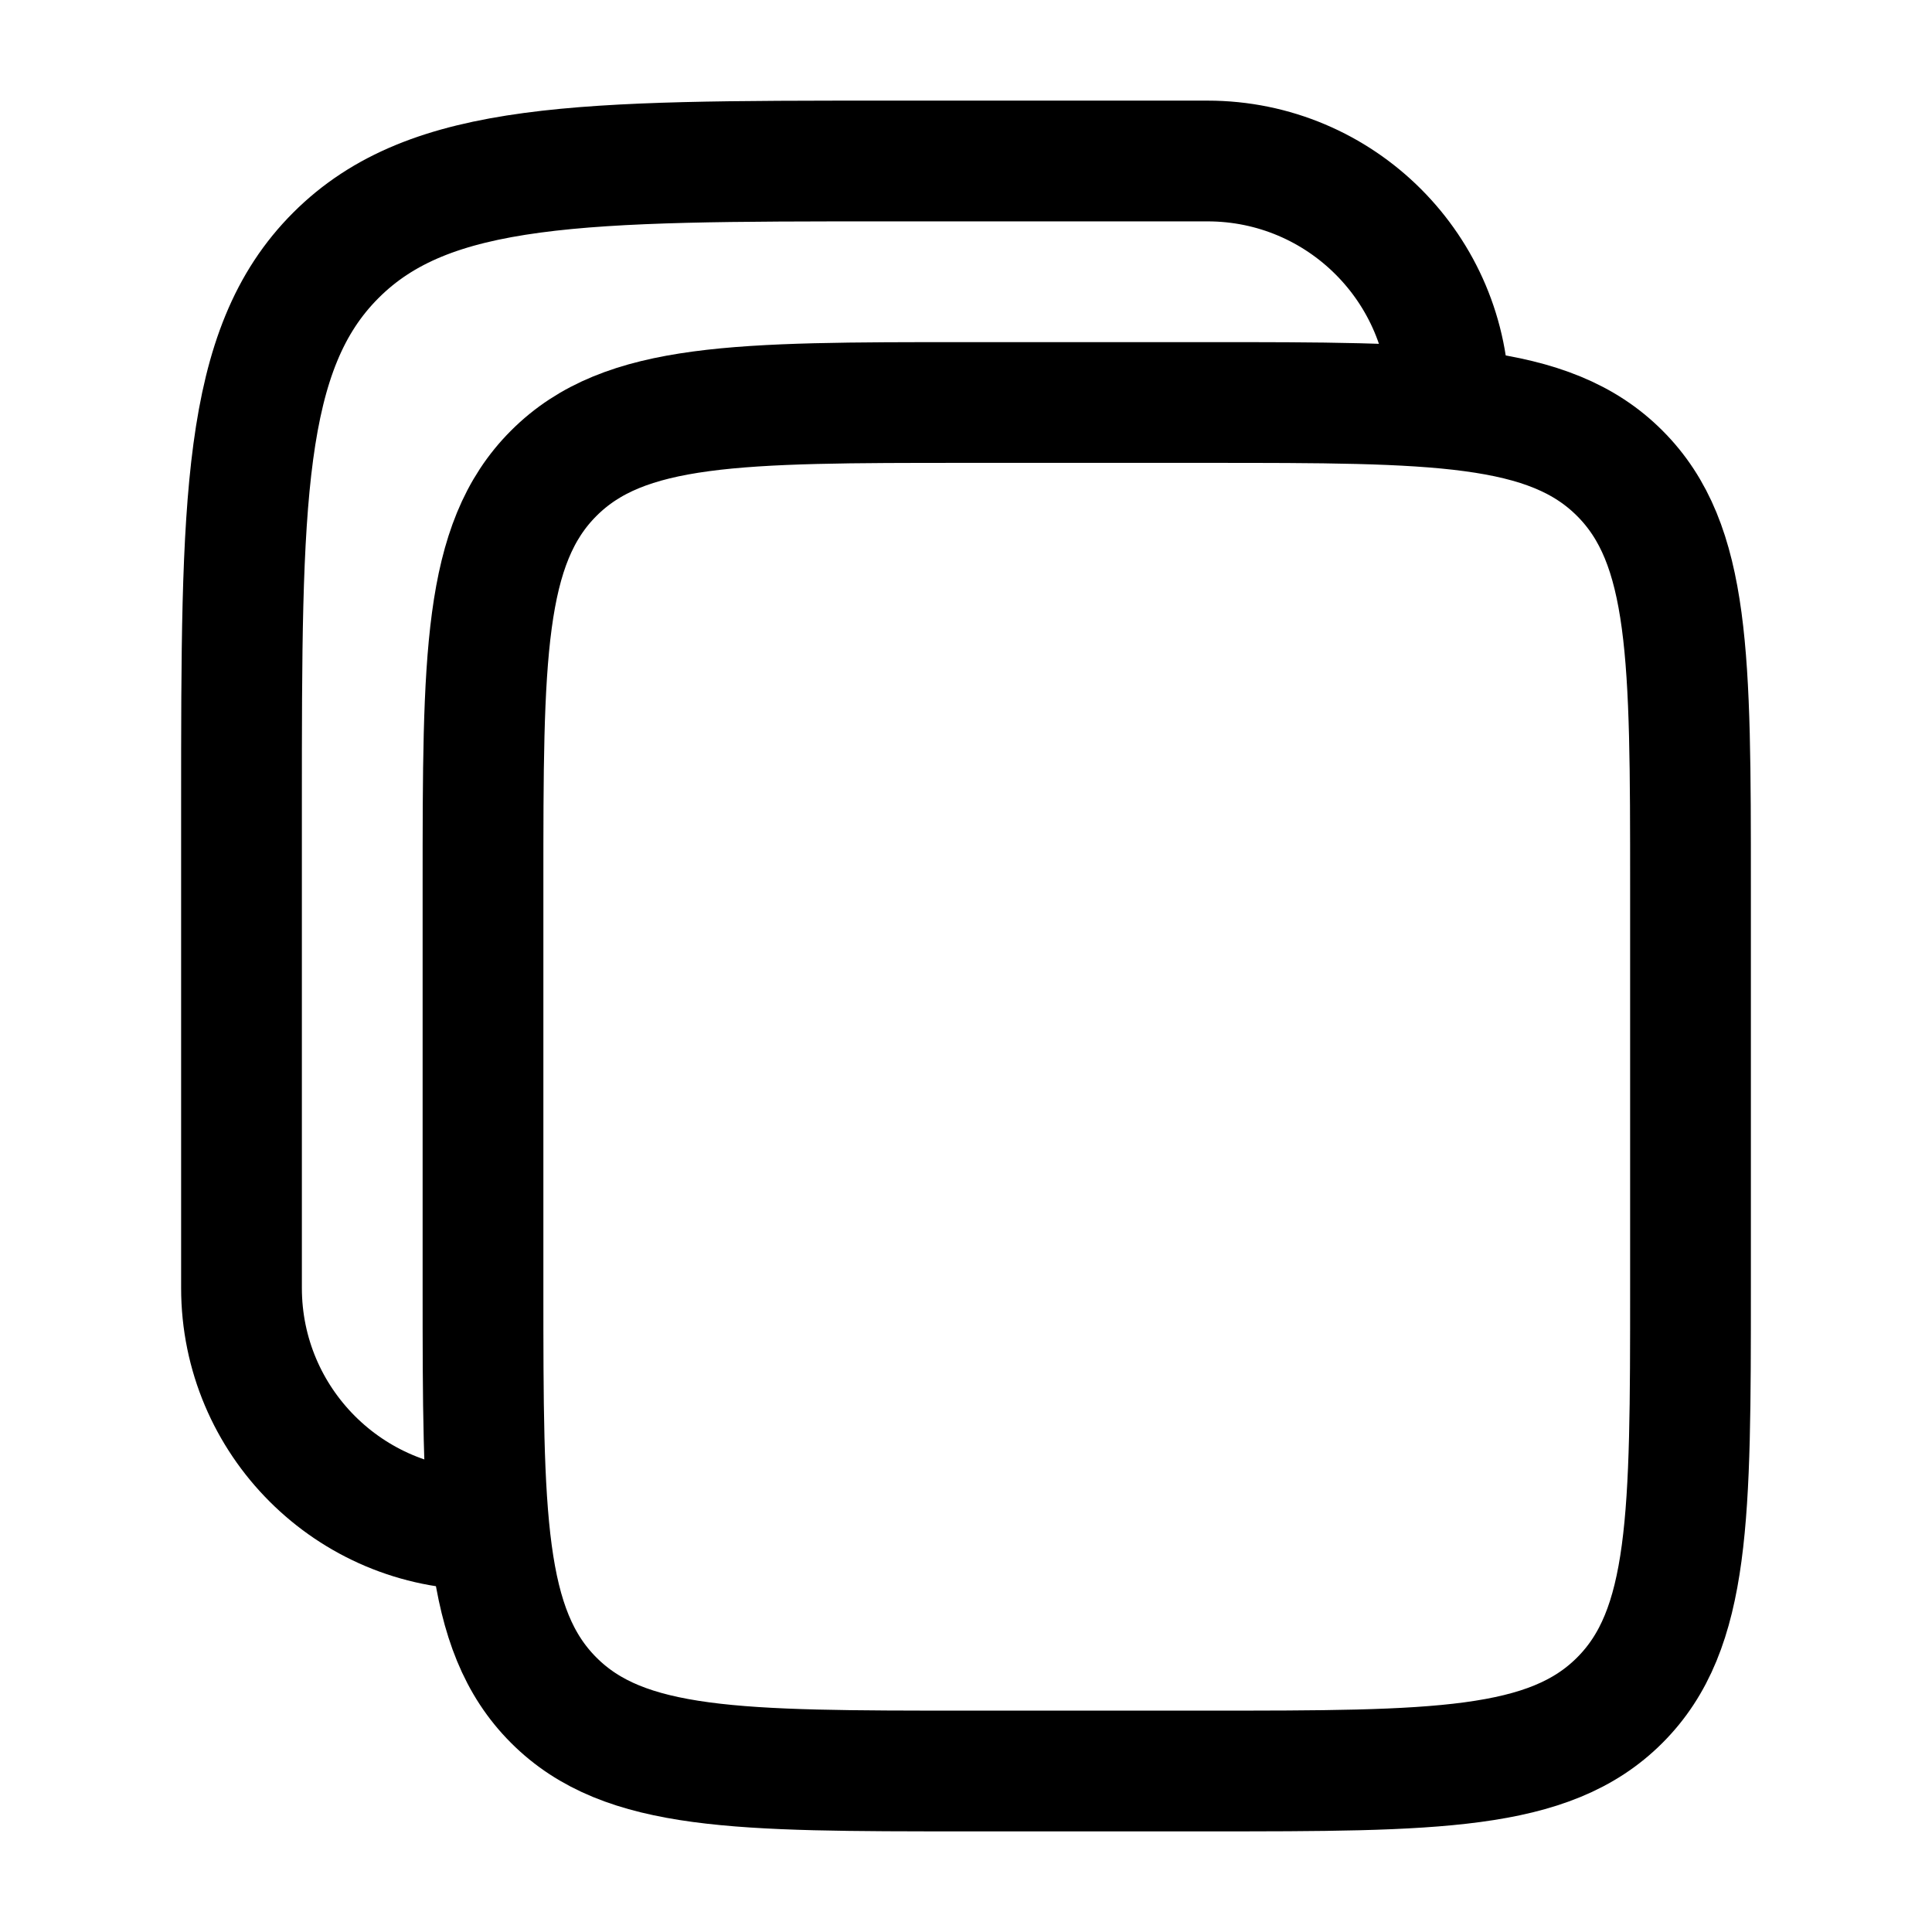
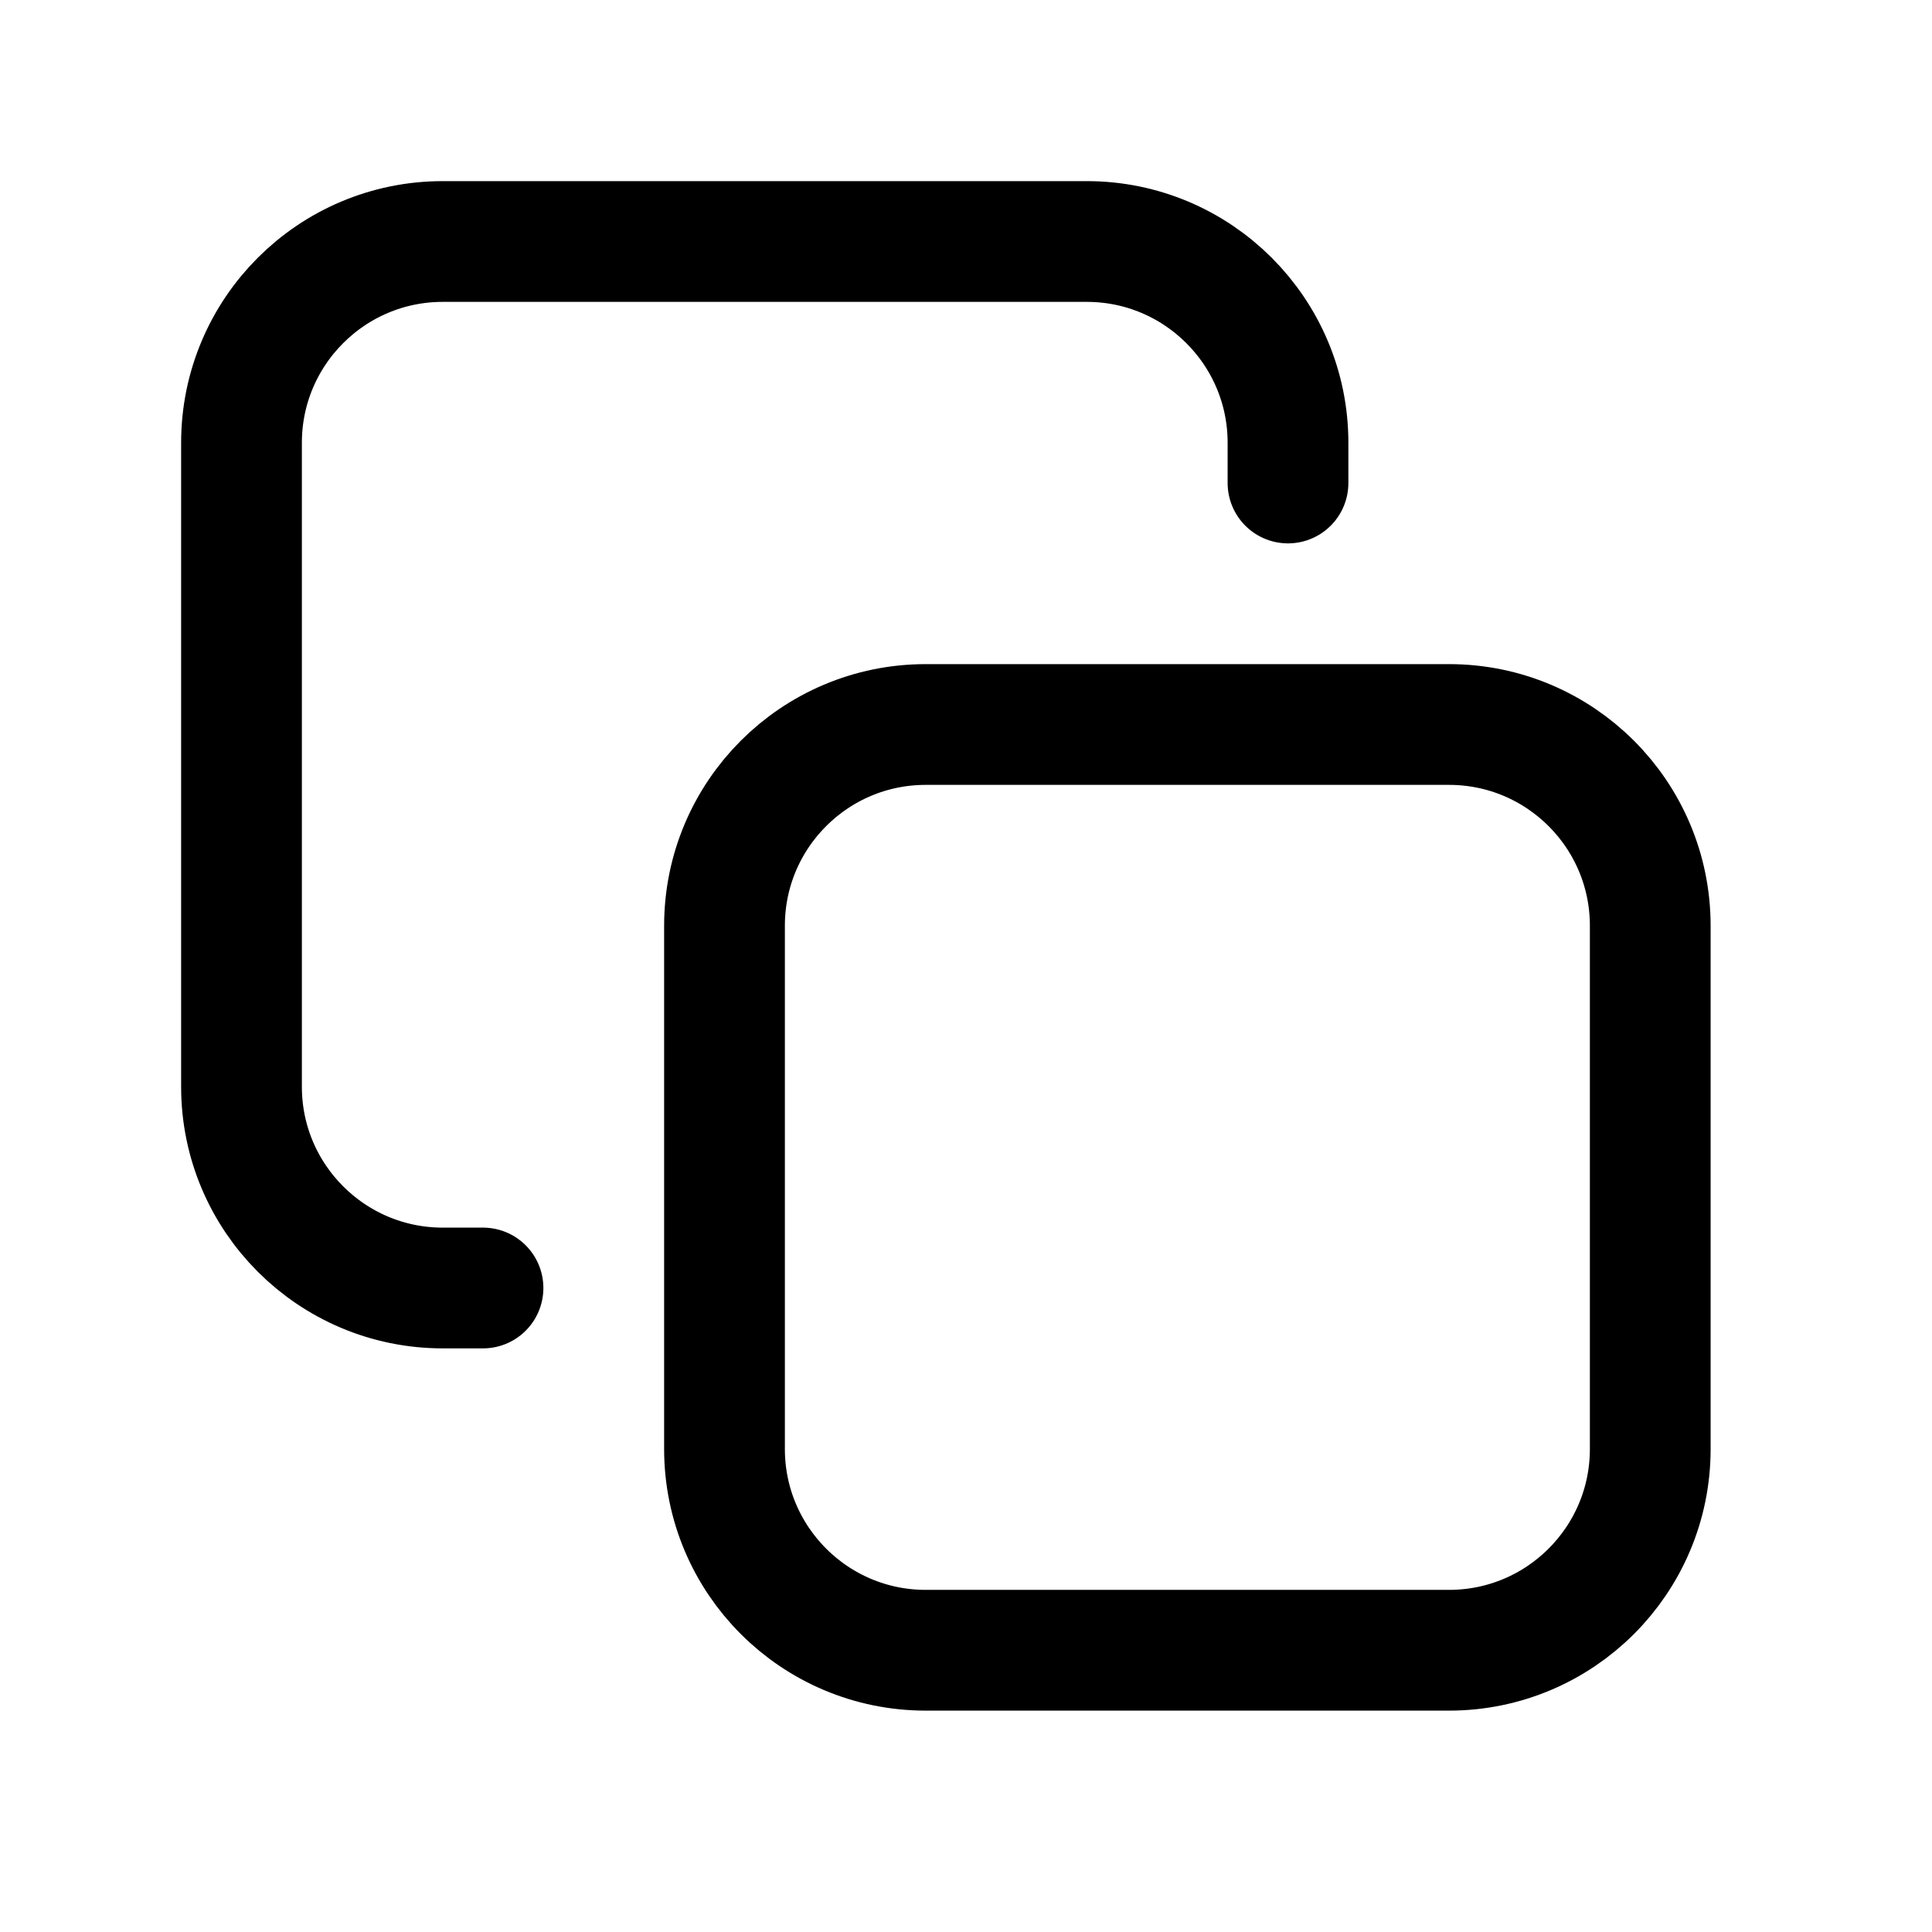
<svg xmlns="http://www.w3.org/2000/svg" viewBox="0 0 24 24">
  <g fill="none" stroke="currentColor" stroke-width="1.5">
-     <path d="M6 11C6 8.172 6 6.757 6.879 5.879C7.757 5 9.172 5 12 5H15C17.828 5 19.243 5 20.121 5.879C21 6.757 21 8.172 21 11V16C21 18.828 21 20.243 20.121 21.121C19.243 22 17.828 22 15 22H12C9.172 22 7.757 22 6.879 21.121C6 20.243 6 18.828 6 16V11Z" />
-     <path d="M6 19C4.343 19 3 17.657 3 16V10C3 6.229 3 4.343 4.172 3.172C5.343 2 7.229 2 11 2H15C16.657 2 18 3.343 18 5" />
+     <rect x="9" y="9" width="11.5" height="11.5" rx="2.5" />
+     <path stroke-linecap="round" d="M16 6v-.5C16 4.12 14.88 3 13.5 3h-8C4.12 3 3 4.12 3 5.5v8C3 14.88 4.12 16 5.5 16H6" />
  </g>
</svg>
